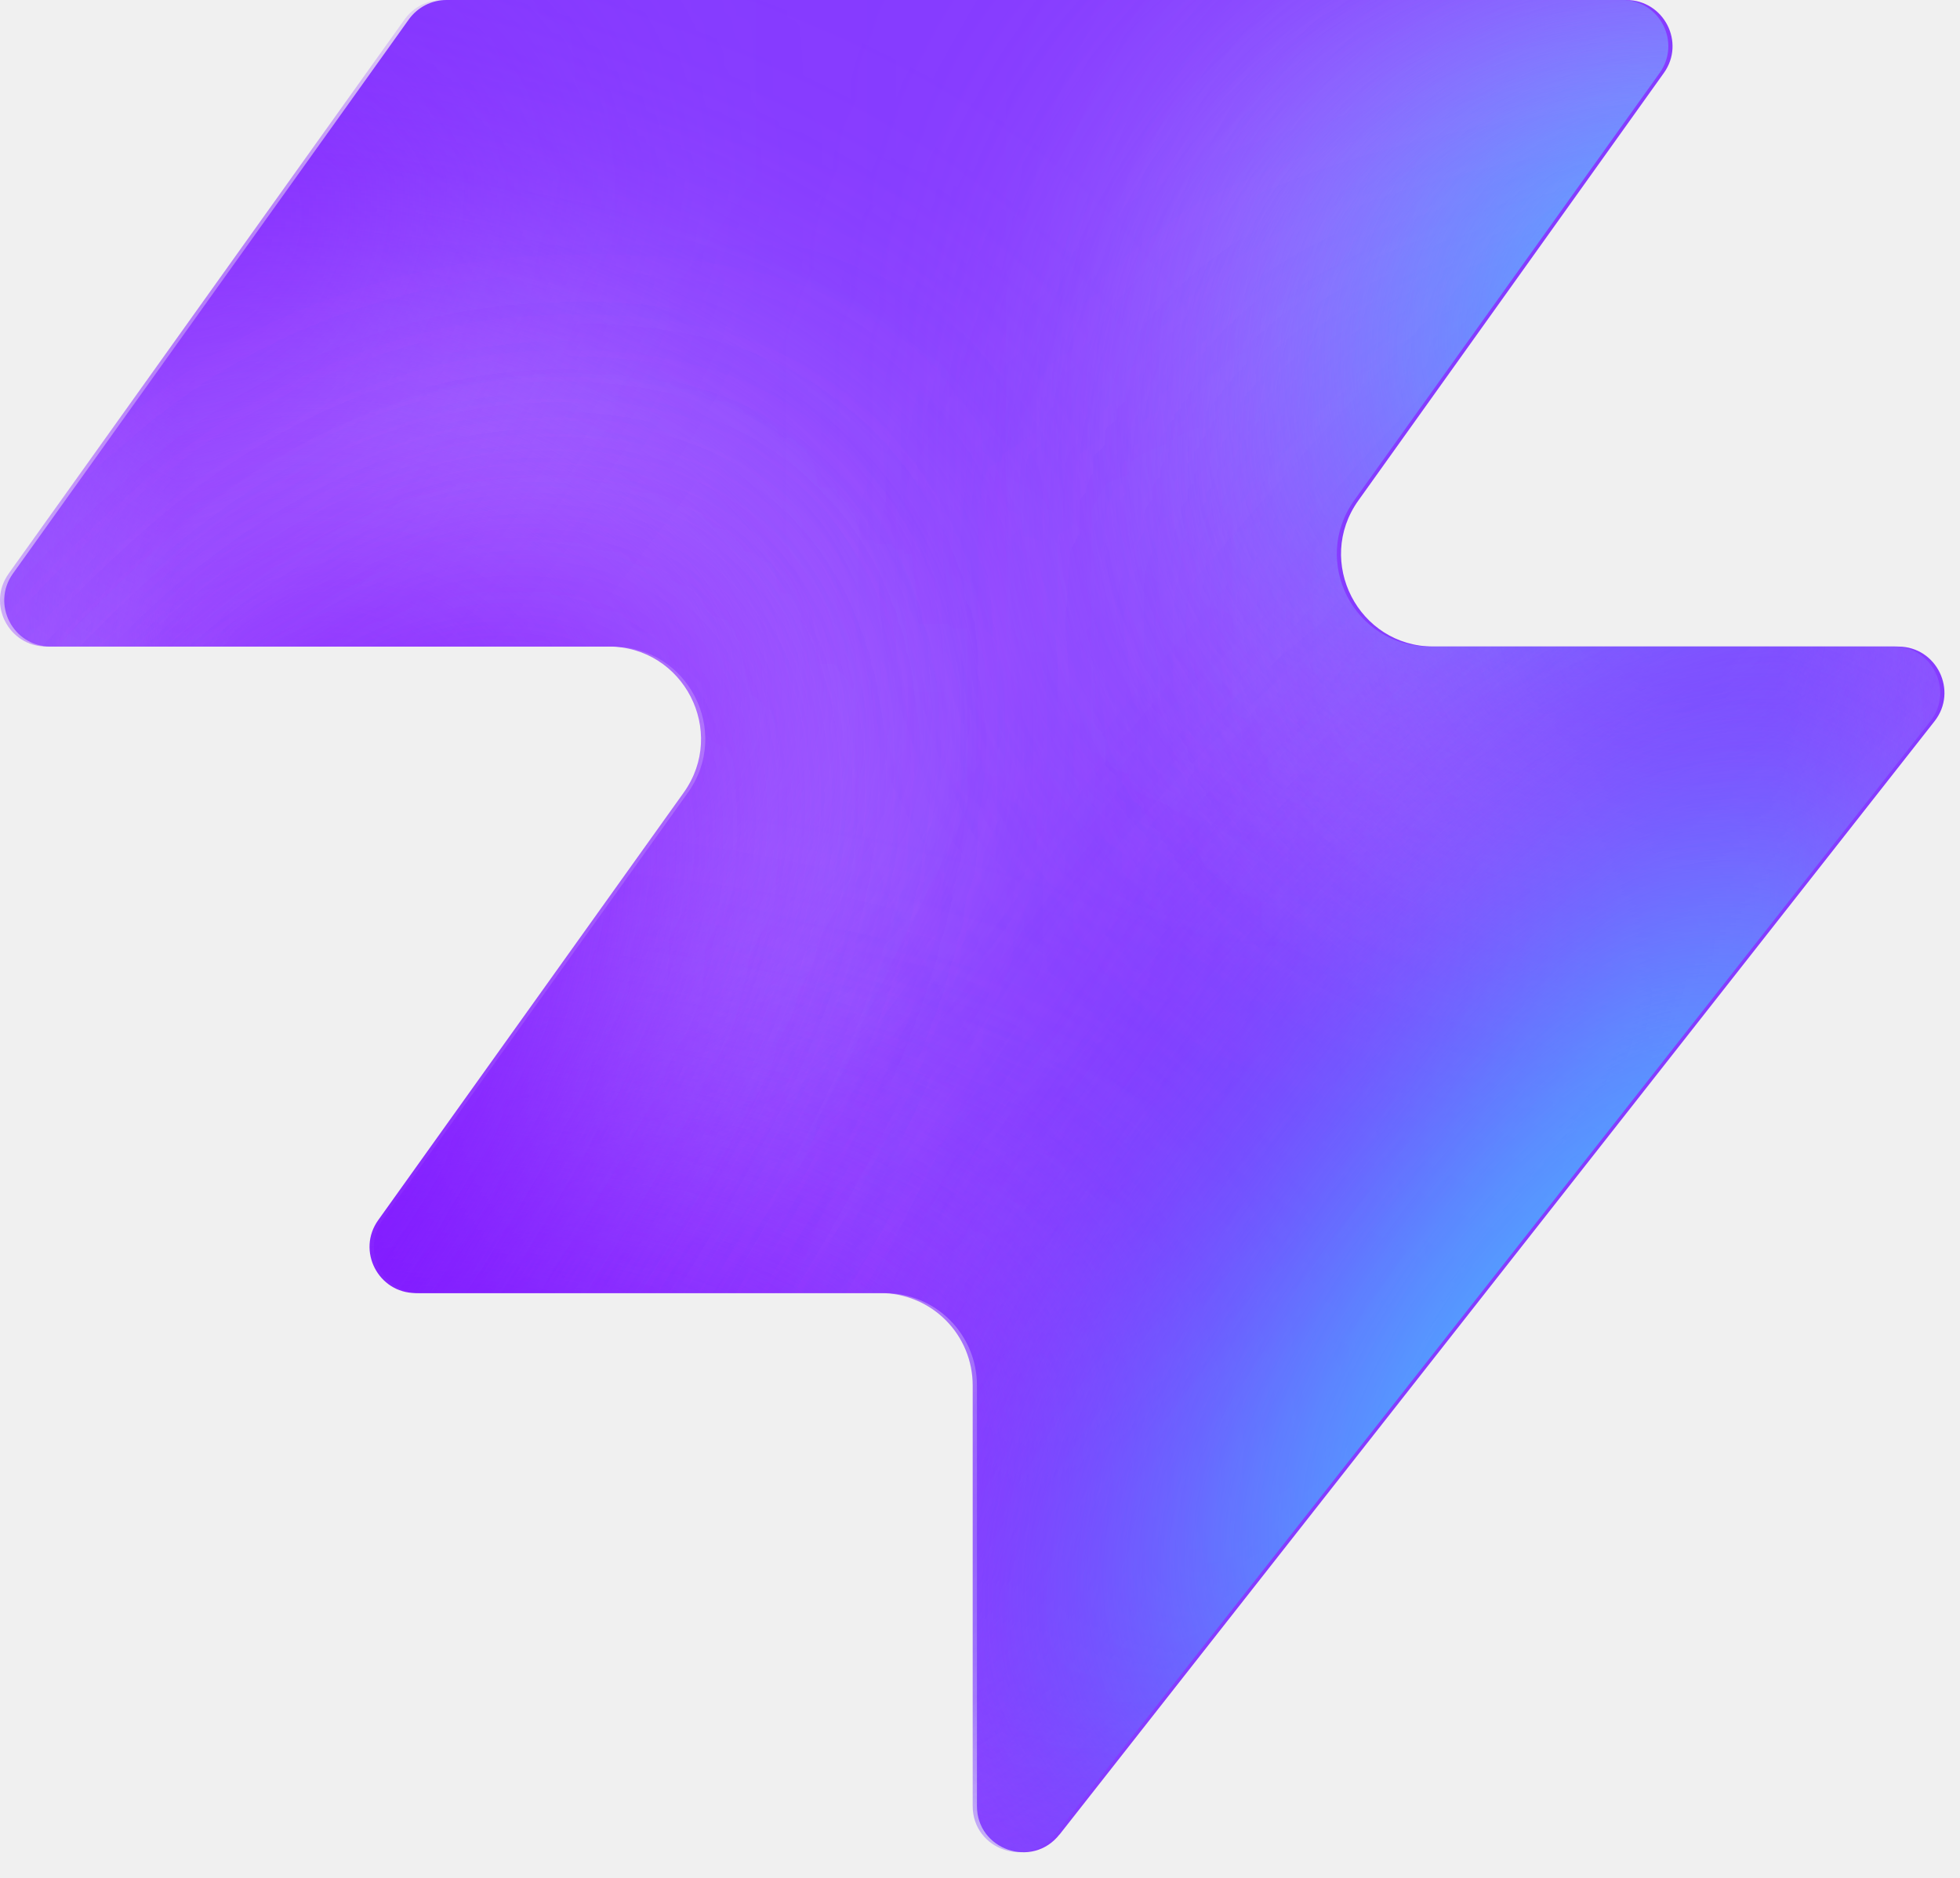
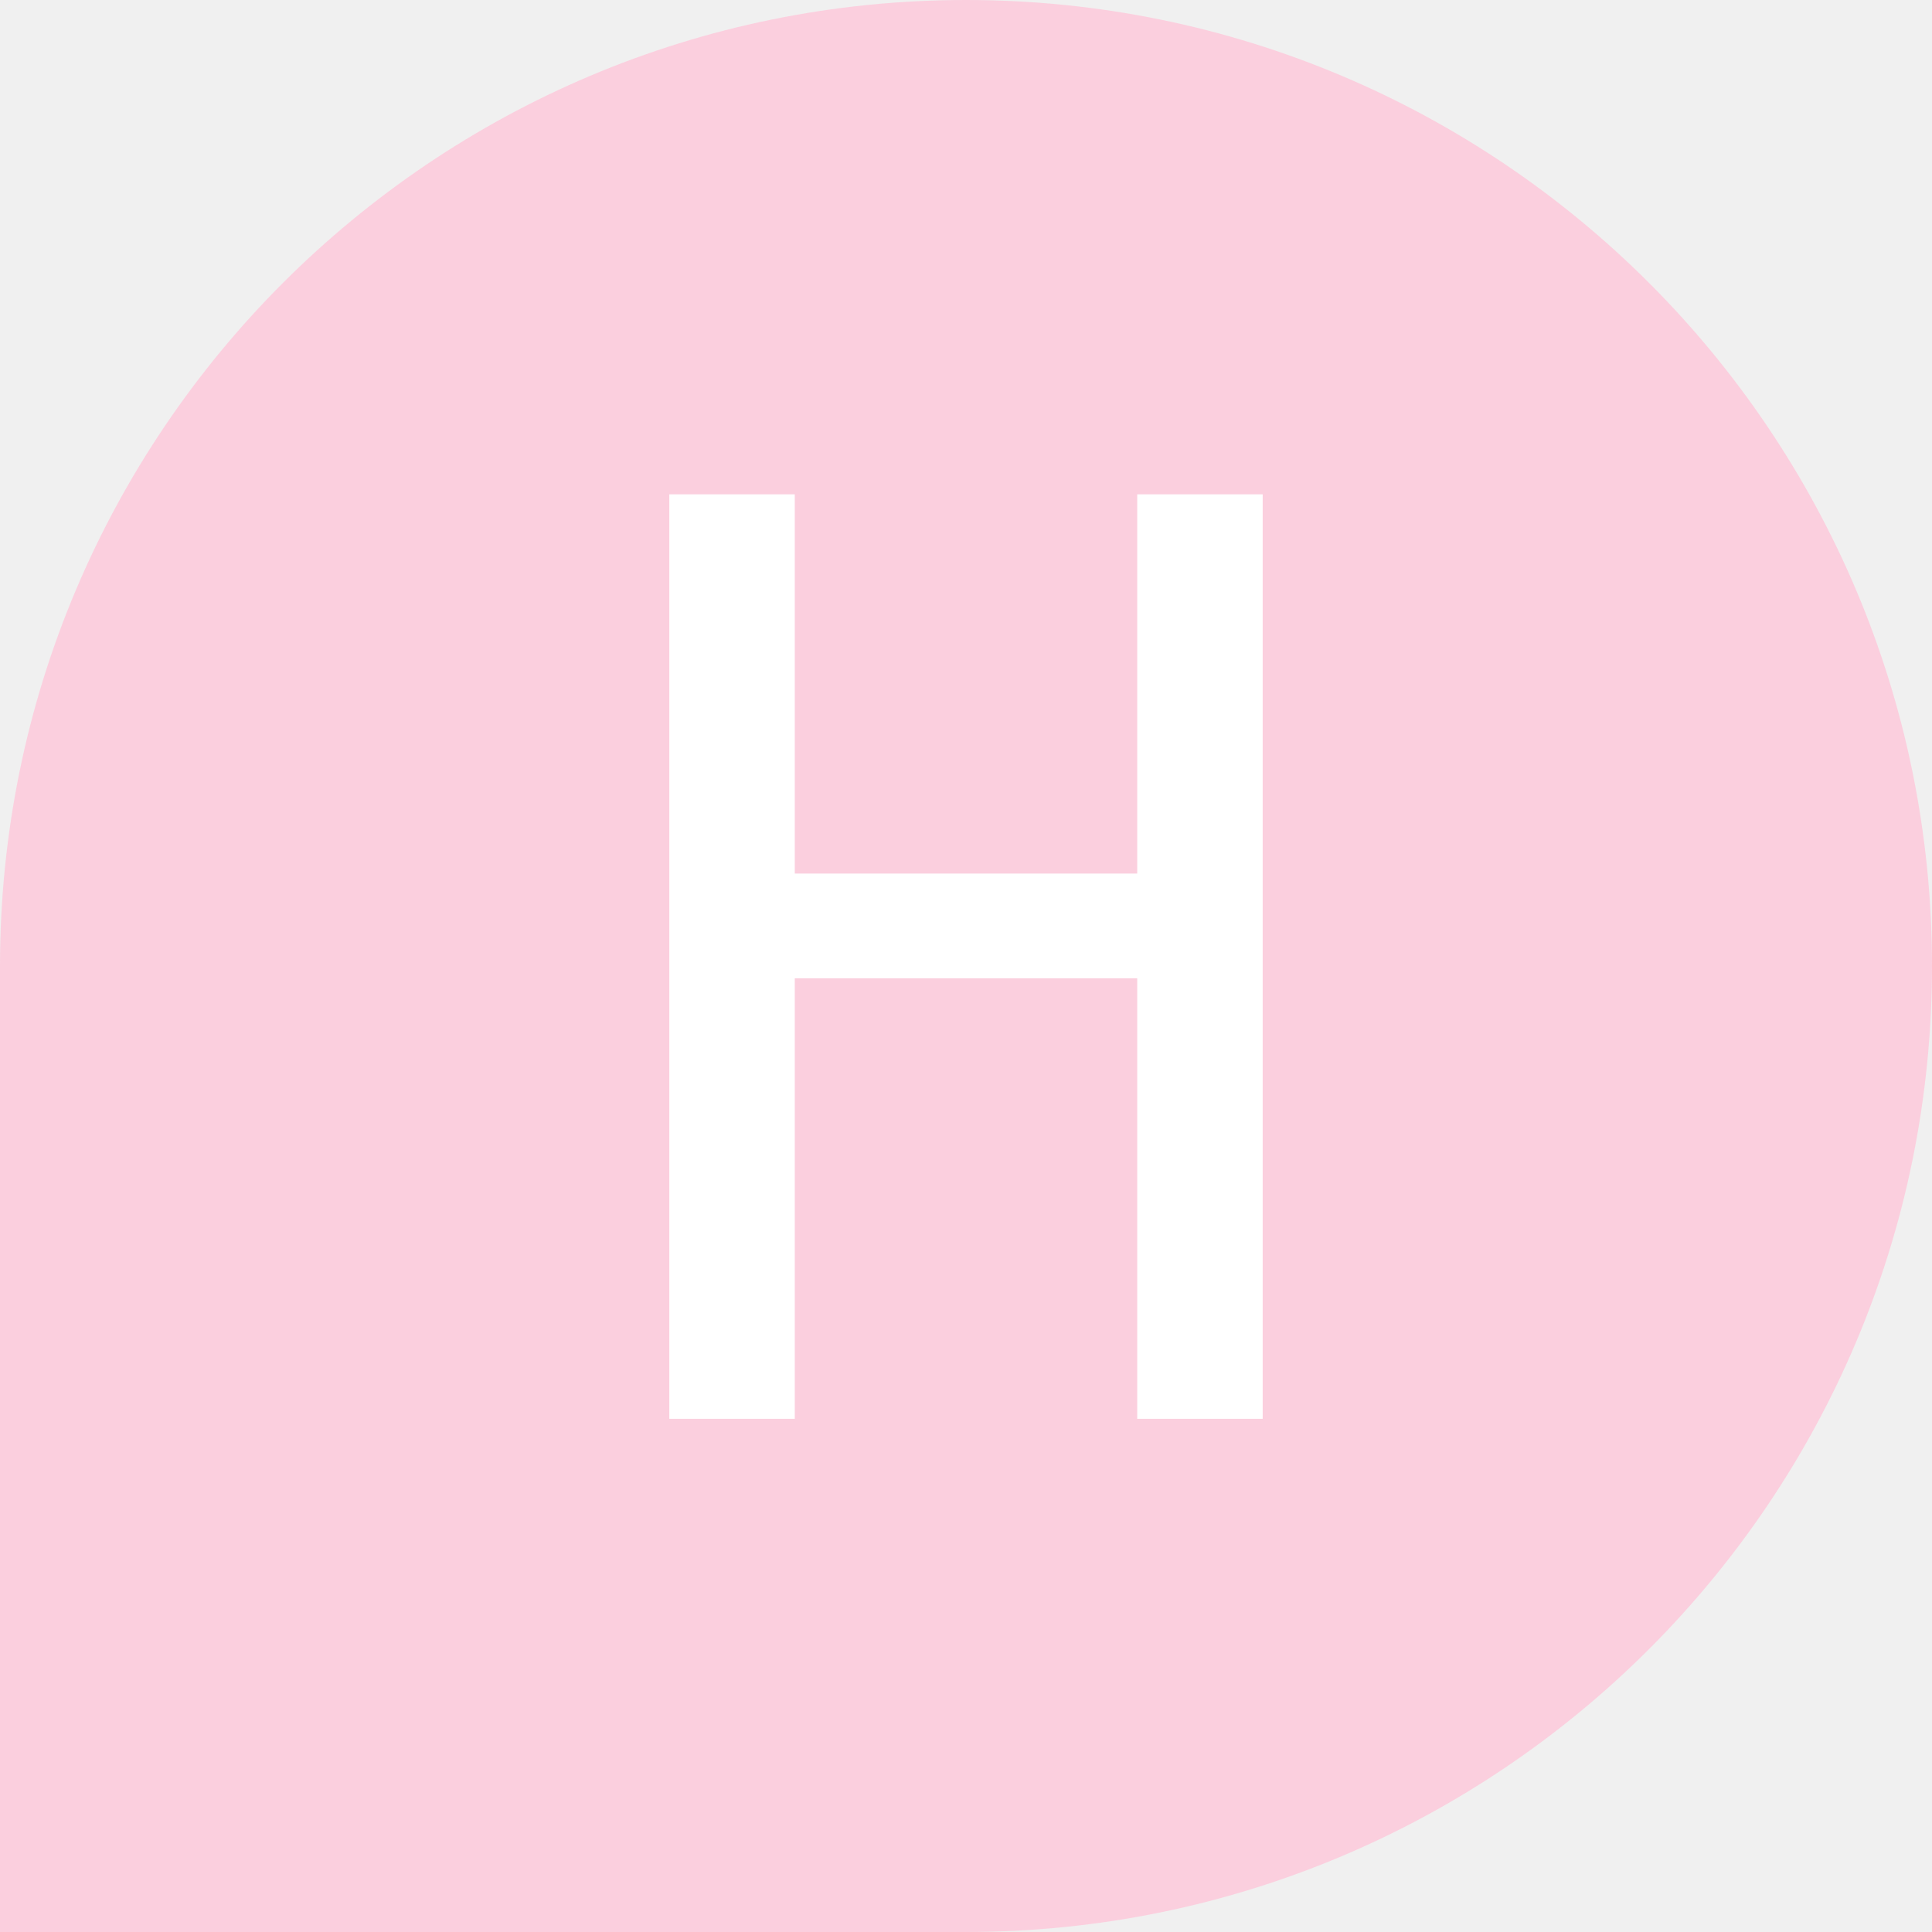
- <svg xmlns="http://www.w3.org/2000/svg" width="48" height="46" fill="none" viewBox="0 0 48 46">
-   <path fill="#863bff" d="M25.946 44.938c-.664.845-2.021.375-2.021-.698V33.937a2.26 2.26 0 0 0-2.262-2.262H10.287c-.92 0-1.456-1.04-.92-1.788l7.48-10.471c1.07-1.497 0-3.578-1.842-3.578H1.237c-.92 0-1.456-1.04-.92-1.788L10.013.474c.214-.297.556-.474.92-.474h28.894c.92 0 1.456 1.04.92 1.788l-7.48 10.471c-1.07 1.498 0 3.579 1.842 3.579h11.377c.943 0 1.473 1.088.89 1.83L25.947 44.94z" style="fill:#863bff;fill:color(display-p3 .525 .23 1);fill-opacity:1" />
-   <mask id="a" width="48" height="46" x="0" y="0" maskUnits="userSpaceOnUse" style="mask-type:alpha">
-     <path fill="#000" d="M25.842 44.938c-.664.844-2.021.375-2.021-.698V33.937a2.26 2.26 0 0 0-2.262-2.262H10.183c-.92 0-1.456-1.04-.92-1.788l7.48-10.471c1.07-1.498 0-3.579-1.842-3.579H1.133c-.92 0-1.456-1.04-.92-1.787L9.91.473c.214-.297.556-.474.92-.474h28.894c.92 0 1.456 1.04.92 1.788l-7.48 10.471c-1.07 1.498 0 3.578 1.842 3.578h11.377c.943 0 1.473 1.088.89 1.832L25.843 44.94z" style="fill:#000;fill-opacity:1" />
-   </mask>
-   <g mask="url(#a)">
-     <g filter="url(#b)">
-       <ellipse cx="5.508" cy="14.704" fill="#ede6ff" rx="5.508" ry="14.704" style="fill:#ede6ff;fill:color(display-p3 .927 .903 1);fill-opacity:1" transform="matrix(.00324 1 1 -.00324 -4.47 31.516)" />
-     </g>
-     <g filter="url(#c)">
-       <ellipse cx="10.399" cy="29.851" fill="#ede6ff" rx="10.399" ry="29.851" style="fill:#ede6ff;fill:color(display-p3 .927 .903 1);fill-opacity:1" transform="matrix(.00324 1 1 -.00324 -39.328 7.883)" />
-     </g>
-     <g filter="url(#d)">
-       <ellipse cx="5.508" cy="30.487" fill="#7e14ff" rx="5.508" ry="30.487" style="fill:#7e14ff;fill:color(display-p3 .492 .077 1);fill-opacity:1" transform="rotate(89.814 -25.913 -14.639)scale(1 -1)" />
-     </g>
-     <g filter="url(#e)">
-       <ellipse cx="5.508" cy="30.599" fill="#7e14ff" rx="5.508" ry="30.599" style="fill:#7e14ff;fill:color(display-p3 .492 .077 1);fill-opacity:1" transform="rotate(89.814 -32.644 -3.334)scale(1 -1)" />
-     </g>
-     <g filter="url(#f)">
-       <ellipse cx="5.508" cy="30.599" fill="#7e14ff" rx="5.508" ry="30.599" style="fill:#7e14ff;fill:color(display-p3 .492 .077 1);fill-opacity:1" transform="matrix(.00324 1 1 -.00324 -34.34 30.47)" />
-     </g>
-     <g filter="url(#g)">
-       <ellipse cx="14.072" cy="22.078" fill="#ede6ff" rx="14.072" ry="22.078" style="fill:#ede6ff;fill:color(display-p3 .927 .903 1);fill-opacity:1" transform="rotate(93.35 24.506 48.493)scale(-1 1)" />
-     </g>
-     <g filter="url(#h)">
-       <ellipse cx="3.47" cy="21.501" fill="#7e14ff" rx="3.47" ry="21.501" style="fill:#7e14ff;fill:color(display-p3 .492 .077 1);fill-opacity:1" transform="rotate(89.009 28.708 47.59)scale(-1 1)" />
-     </g>
-     <g filter="url(#i)">
-       <ellipse cx="3.47" cy="21.501" fill="#7e14ff" rx="3.47" ry="21.501" style="fill:#7e14ff;fill:color(display-p3 .492 .077 1);fill-opacity:1" transform="rotate(89.009 28.708 47.59)scale(-1 1)" />
-     </g>
-     <g filter="url(#j)">
-       <ellipse cx=".387" cy="8.972" fill="#7e14ff" rx="4.407" ry="29.108" style="fill:#7e14ff;fill:color(display-p3 .492 .077 1);fill-opacity:1" transform="rotate(39.51 .387 8.972)" />
-     </g>
-     <g filter="url(#k)">
-       <ellipse cx="47.523" cy="-6.092" fill="#7e14ff" rx="4.407" ry="29.108" style="fill:#7e14ff;fill:color(display-p3 .492 .077 1);fill-opacity:1" transform="rotate(37.892 47.523 -6.092)" />
-     </g>
-     <g filter="url(#l)">
-       <ellipse cx="41.412" cy="6.333" fill="#47bfff" rx="5.971" ry="9.665" style="fill:#47bfff;fill:color(display-p3 .28 .748 1);fill-opacity:1" transform="rotate(37.892 41.412 6.333)" />
-     </g>
-     <g filter="url(#m)">
-       <ellipse cx="-1.879" cy="38.332" fill="#7e14ff" rx="4.407" ry="29.108" style="fill:#7e14ff;fill:color(display-p3 .492 .077 1);fill-opacity:1" transform="rotate(37.892 -1.88 38.332)" />
-     </g>
-     <g filter="url(#n)">
-       <ellipse cx="-1.879" cy="38.332" fill="#7e14ff" rx="4.407" ry="29.108" style="fill:#7e14ff;fill:color(display-p3 .492 .077 1);fill-opacity:1" transform="rotate(37.892 -1.88 38.332)" />
-     </g>
-     <g filter="url(#o)">
-       <ellipse cx="35.651" cy="29.907" fill="#7e14ff" rx="4.407" ry="29.108" style="fill:#7e14ff;fill:color(display-p3 .492 .077 1);fill-opacity:1" transform="rotate(37.892 35.651 29.907)" />
-     </g>
-     <g filter="url(#p)">
-       <ellipse cx="38.418" cy="32.4" fill="#47bfff" rx="5.971" ry="15.297" style="fill:#47bfff;fill:color(display-p3 .28 .748 1);fill-opacity:1" transform="rotate(37.892 38.418 32.4)" />
-     </g>
-   </g>
-   <defs>
-     <filter id="b" width="60.045" height="41.654" x="-19.77" y="16.149" color-interpolation-filters="sRGB" filterUnits="userSpaceOnUse">
-       <feFlood flood-opacity="0" result="BackgroundImageFix" />
-       <feBlend in="SourceGraphic" in2="BackgroundImageFix" result="shape" />
-       <feGaussianBlur result="effect1_foregroundBlur_2002_17158" stdDeviation="7.659" />
-     </filter>
-     <filter id="c" width="90.34" height="51.437" x="-54.613" y="-7.533" color-interpolation-filters="sRGB" filterUnits="userSpaceOnUse">
-       <feFlood flood-opacity="0" result="BackgroundImageFix" />
-       <feBlend in="SourceGraphic" in2="BackgroundImageFix" result="shape" />
-       <feGaussianBlur result="effect1_foregroundBlur_2002_17158" stdDeviation="7.659" />
-     </filter>
-     <filter id="d" width="79.355" height="29.4" x="-49.64" y="2.03" color-interpolation-filters="sRGB" filterUnits="userSpaceOnUse">
-       <feFlood flood-opacity="0" result="BackgroundImageFix" />
-       <feBlend in="SourceGraphic" in2="BackgroundImageFix" result="shape" />
-       <feGaussianBlur result="effect1_foregroundBlur_2002_17158" stdDeviation="4.596" />
-     </filter>
-     <filter id="e" width="79.579" height="29.4" x="-45.045" y="20.029" color-interpolation-filters="sRGB" filterUnits="userSpaceOnUse">
-       <feFlood flood-opacity="0" result="BackgroundImageFix" />
-       <feBlend in="SourceGraphic" in2="BackgroundImageFix" result="shape" />
-       <feGaussianBlur result="effect1_foregroundBlur_2002_17158" stdDeviation="4.596" />
-     </filter>
-     <filter id="f" width="79.579" height="29.4" x="-43.513" y="21.178" color-interpolation-filters="sRGB" filterUnits="userSpaceOnUse">
-       <feFlood flood-opacity="0" result="BackgroundImageFix" />
-       <feBlend in="SourceGraphic" in2="BackgroundImageFix" result="shape" />
-       <feGaussianBlur result="effect1_foregroundBlur_2002_17158" stdDeviation="4.596" />
-     </filter>
-     <filter id="g" width="74.749" height="58.852" x="15.756" y="-17.901" color-interpolation-filters="sRGB" filterUnits="userSpaceOnUse">
-       <feFlood flood-opacity="0" result="BackgroundImageFix" />
-       <feBlend in="SourceGraphic" in2="BackgroundImageFix" result="shape" />
-       <feGaussianBlur result="effect1_foregroundBlur_2002_17158" stdDeviation="7.659" />
-     </filter>
-     <filter id="h" width="61.377" height="25.362" x="23.548" y="2.284" color-interpolation-filters="sRGB" filterUnits="userSpaceOnUse">
-       <feFlood flood-opacity="0" result="BackgroundImageFix" />
-       <feBlend in="SourceGraphic" in2="BackgroundImageFix" result="shape" />
-       <feGaussianBlur result="effect1_foregroundBlur_2002_17158" stdDeviation="4.596" />
-     </filter>
-     <filter id="i" width="61.377" height="25.362" x="23.548" y="2.284" color-interpolation-filters="sRGB" filterUnits="userSpaceOnUse">
-       <feFlood flood-opacity="0" result="BackgroundImageFix" />
-       <feBlend in="SourceGraphic" in2="BackgroundImageFix" result="shape" />
-       <feGaussianBlur result="effect1_foregroundBlur_2002_17158" stdDeviation="4.596" />
-     </filter>
-     <filter id="j" width="56.045" height="63.649" x="-27.636" y="-22.853" color-interpolation-filters="sRGB" filterUnits="userSpaceOnUse">
-       <feFlood flood-opacity="0" result="BackgroundImageFix" />
-       <feBlend in="SourceGraphic" in2="BackgroundImageFix" result="shape" />
-       <feGaussianBlur result="effect1_foregroundBlur_2002_17158" stdDeviation="4.596" />
-     </filter>
-     <filter id="k" width="54.814" height="64.646" x="20.116" y="-38.415" color-interpolation-filters="sRGB" filterUnits="userSpaceOnUse">
-       <feFlood flood-opacity="0" result="BackgroundImageFix" />
-       <feBlend in="SourceGraphic" in2="BackgroundImageFix" result="shape" />
-       <feGaussianBlur result="effect1_foregroundBlur_2002_17158" stdDeviation="4.596" />
-     </filter>
-     <filter id="l" width="33.541" height="35.313" x="24.641" y="-11.323" color-interpolation-filters="sRGB" filterUnits="userSpaceOnUse">
-       <feFlood flood-opacity="0" result="BackgroundImageFix" />
-       <feBlend in="SourceGraphic" in2="BackgroundImageFix" result="shape" />
-       <feGaussianBlur result="effect1_foregroundBlur_2002_17158" stdDeviation="4.596" />
-     </filter>
-     <filter id="m" width="54.814" height="64.646" x="-29.286" y="6.009" color-interpolation-filters="sRGB" filterUnits="userSpaceOnUse">
-       <feFlood flood-opacity="0" result="BackgroundImageFix" />
-       <feBlend in="SourceGraphic" in2="BackgroundImageFix" result="shape" />
-       <feGaussianBlur result="effect1_foregroundBlur_2002_17158" stdDeviation="4.596" />
-     </filter>
-     <filter id="n" width="54.814" height="64.646" x="-29.286" y="6.009" color-interpolation-filters="sRGB" filterUnits="userSpaceOnUse">
-       <feFlood flood-opacity="0" result="BackgroundImageFix" />
-       <feBlend in="SourceGraphic" in2="BackgroundImageFix" result="shape" />
-       <feGaussianBlur result="effect1_foregroundBlur_2002_17158" stdDeviation="4.596" />
-     </filter>
-     <filter id="o" width="54.814" height="64.646" x="8.244" y="-2.416" color-interpolation-filters="sRGB" filterUnits="userSpaceOnUse">
-       <feFlood flood-opacity="0" result="BackgroundImageFix" />
-       <feBlend in="SourceGraphic" in2="BackgroundImageFix" result="shape" />
-       <feGaussianBlur result="effect1_foregroundBlur_2002_17158" stdDeviation="4.596" />
-     </filter>
-     <filter id="p" width="39.409" height="43.623" x="18.713" y="10.588" color-interpolation-filters="sRGB" filterUnits="userSpaceOnUse">
-       <feFlood flood-opacity="0" result="BackgroundImageFix" />
-       <feBlend in="SourceGraphic" in2="BackgroundImageFix" result="shape" />
-       <feGaussianBlur result="effect1_foregroundBlur_2002_17158" stdDeviation="4.596" />
-     </filter>
-   </defs>
+ <svg xmlns="http://www.w3.org/2000/svg" width="32" height="32" viewBox="0 0 32 32" fill="none">
+   <path d="M0 16C0 7.163 7.163 0 16 0C24.837 0 32 7.163 32 16C32 24.837 24.837 32 16 32H0V16Z" fill="#FBCFDE" />
+   <text x="16" y="23.5" font-family="'IBM Plex Mono', monospace" font-size="21" font-weight="500" fill="#FFFFFF" text-anchor="middle" dominant-baseline="auto">H</text>
</svg>
